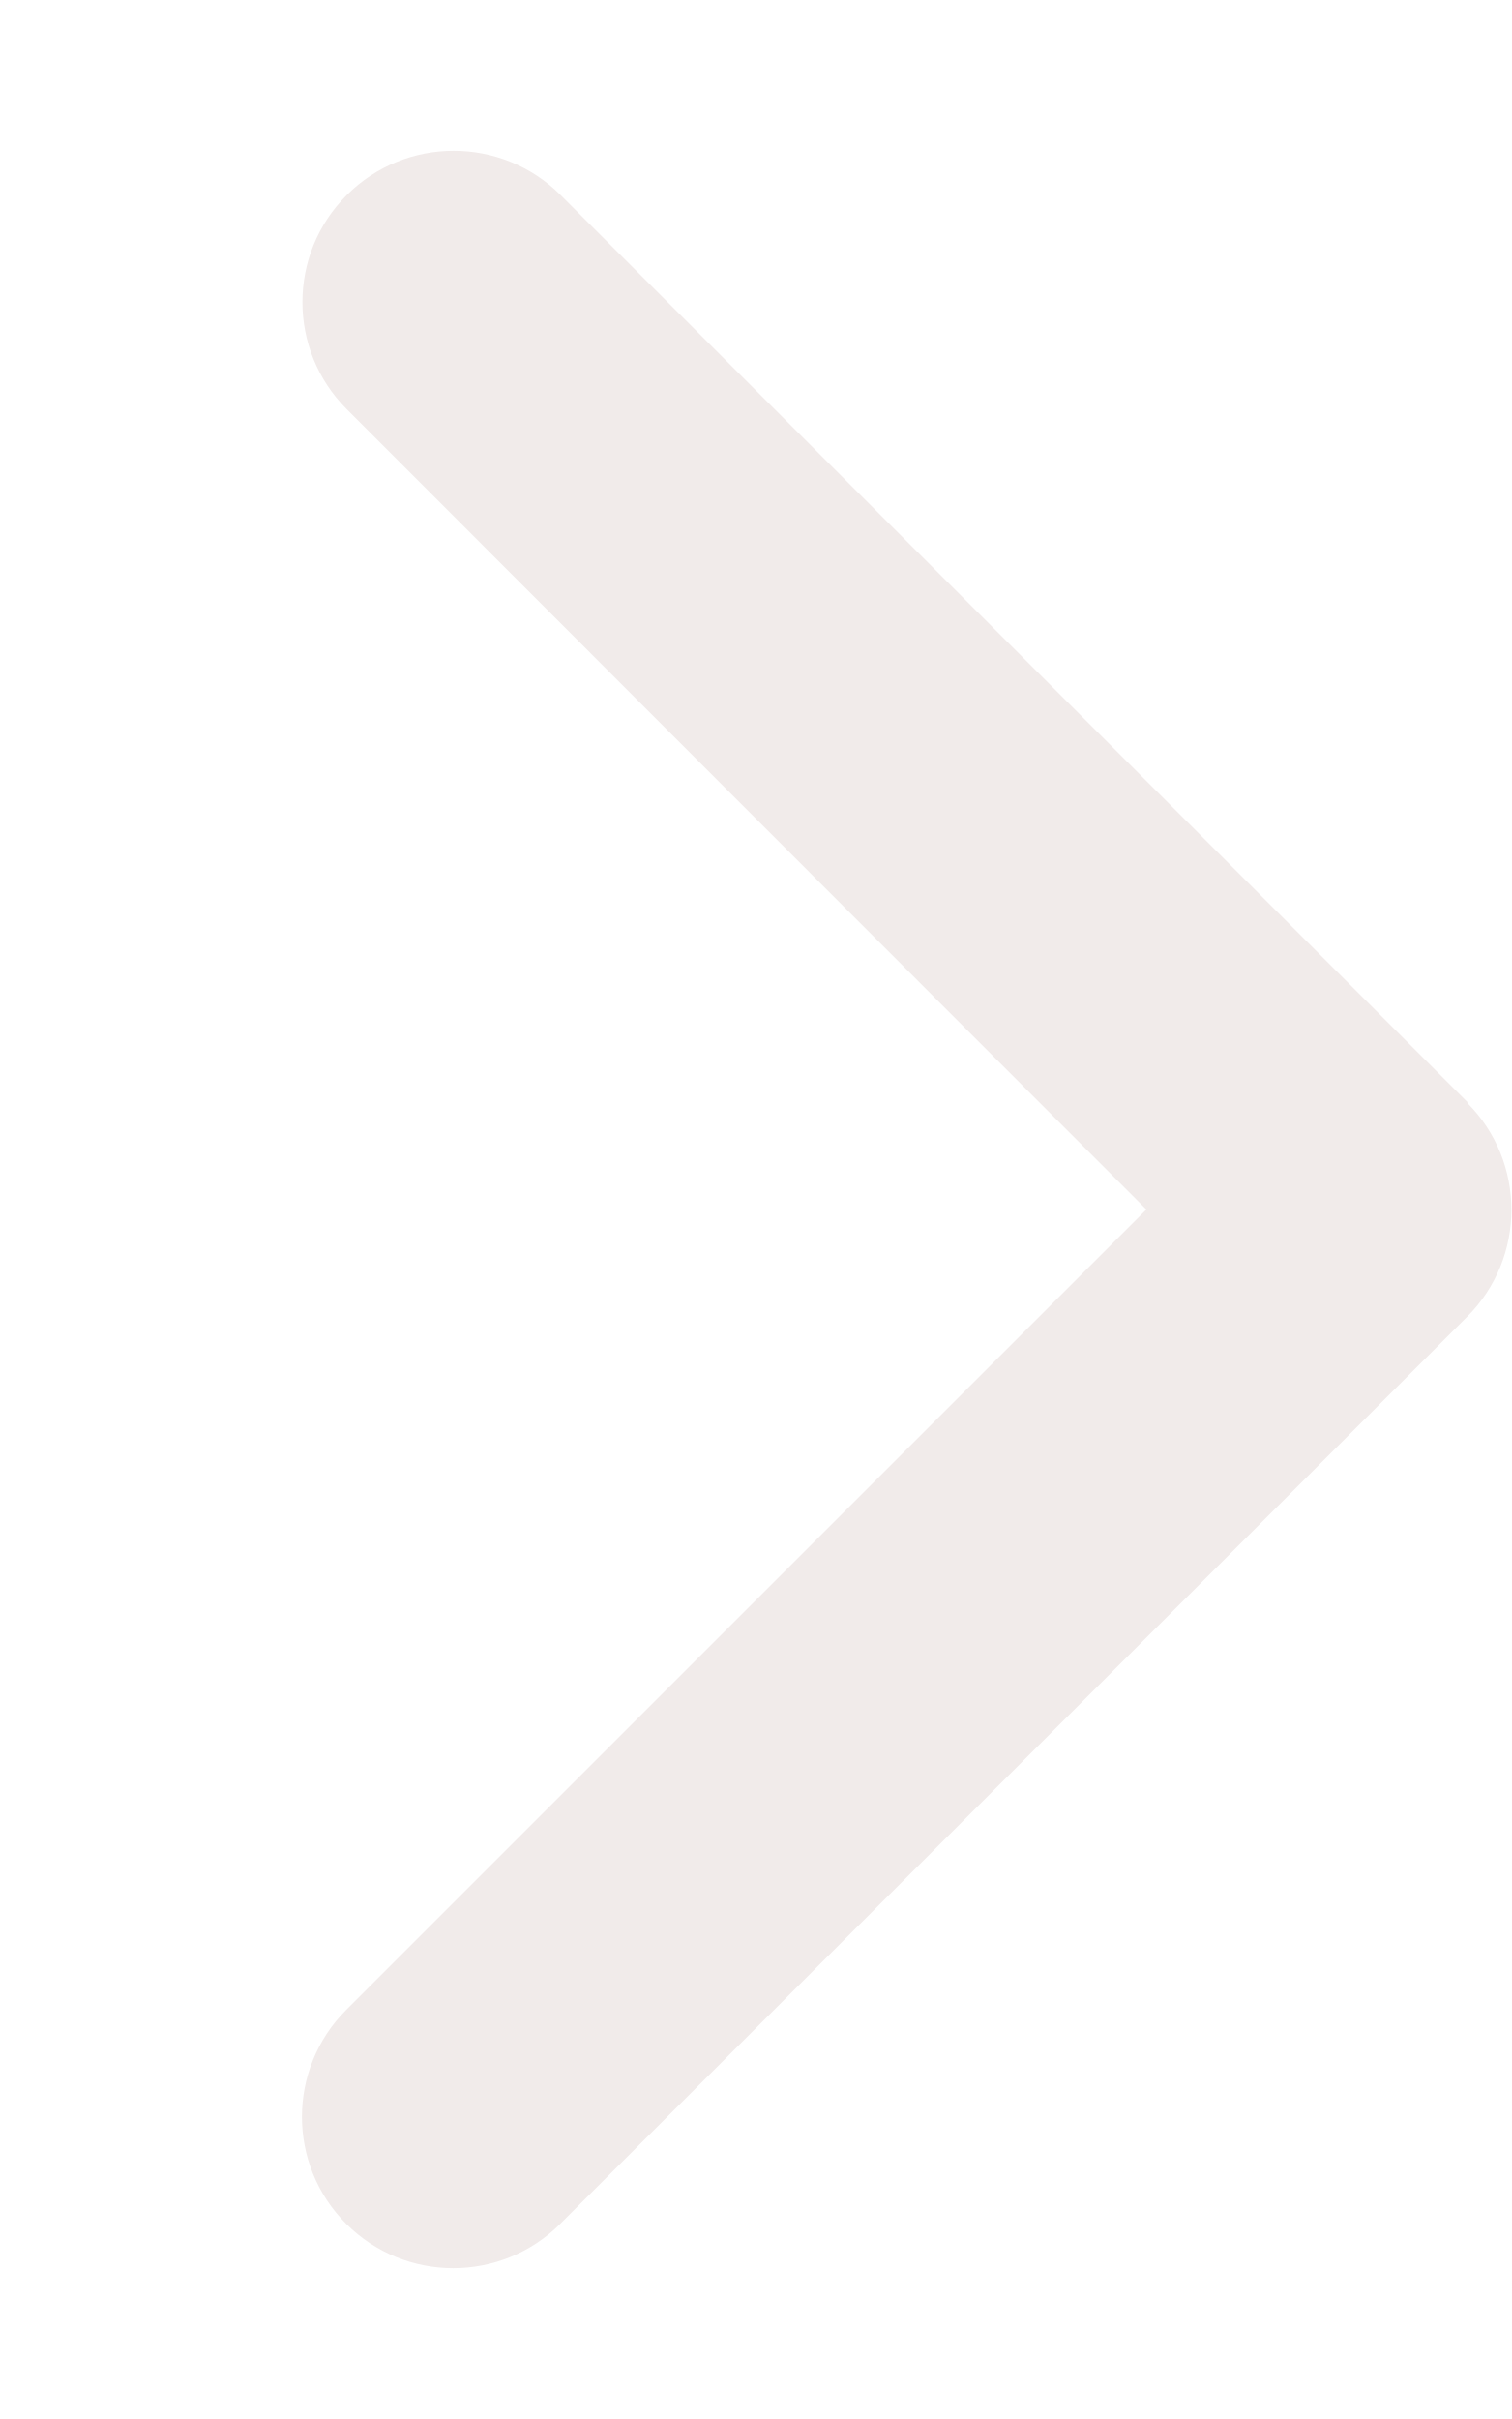
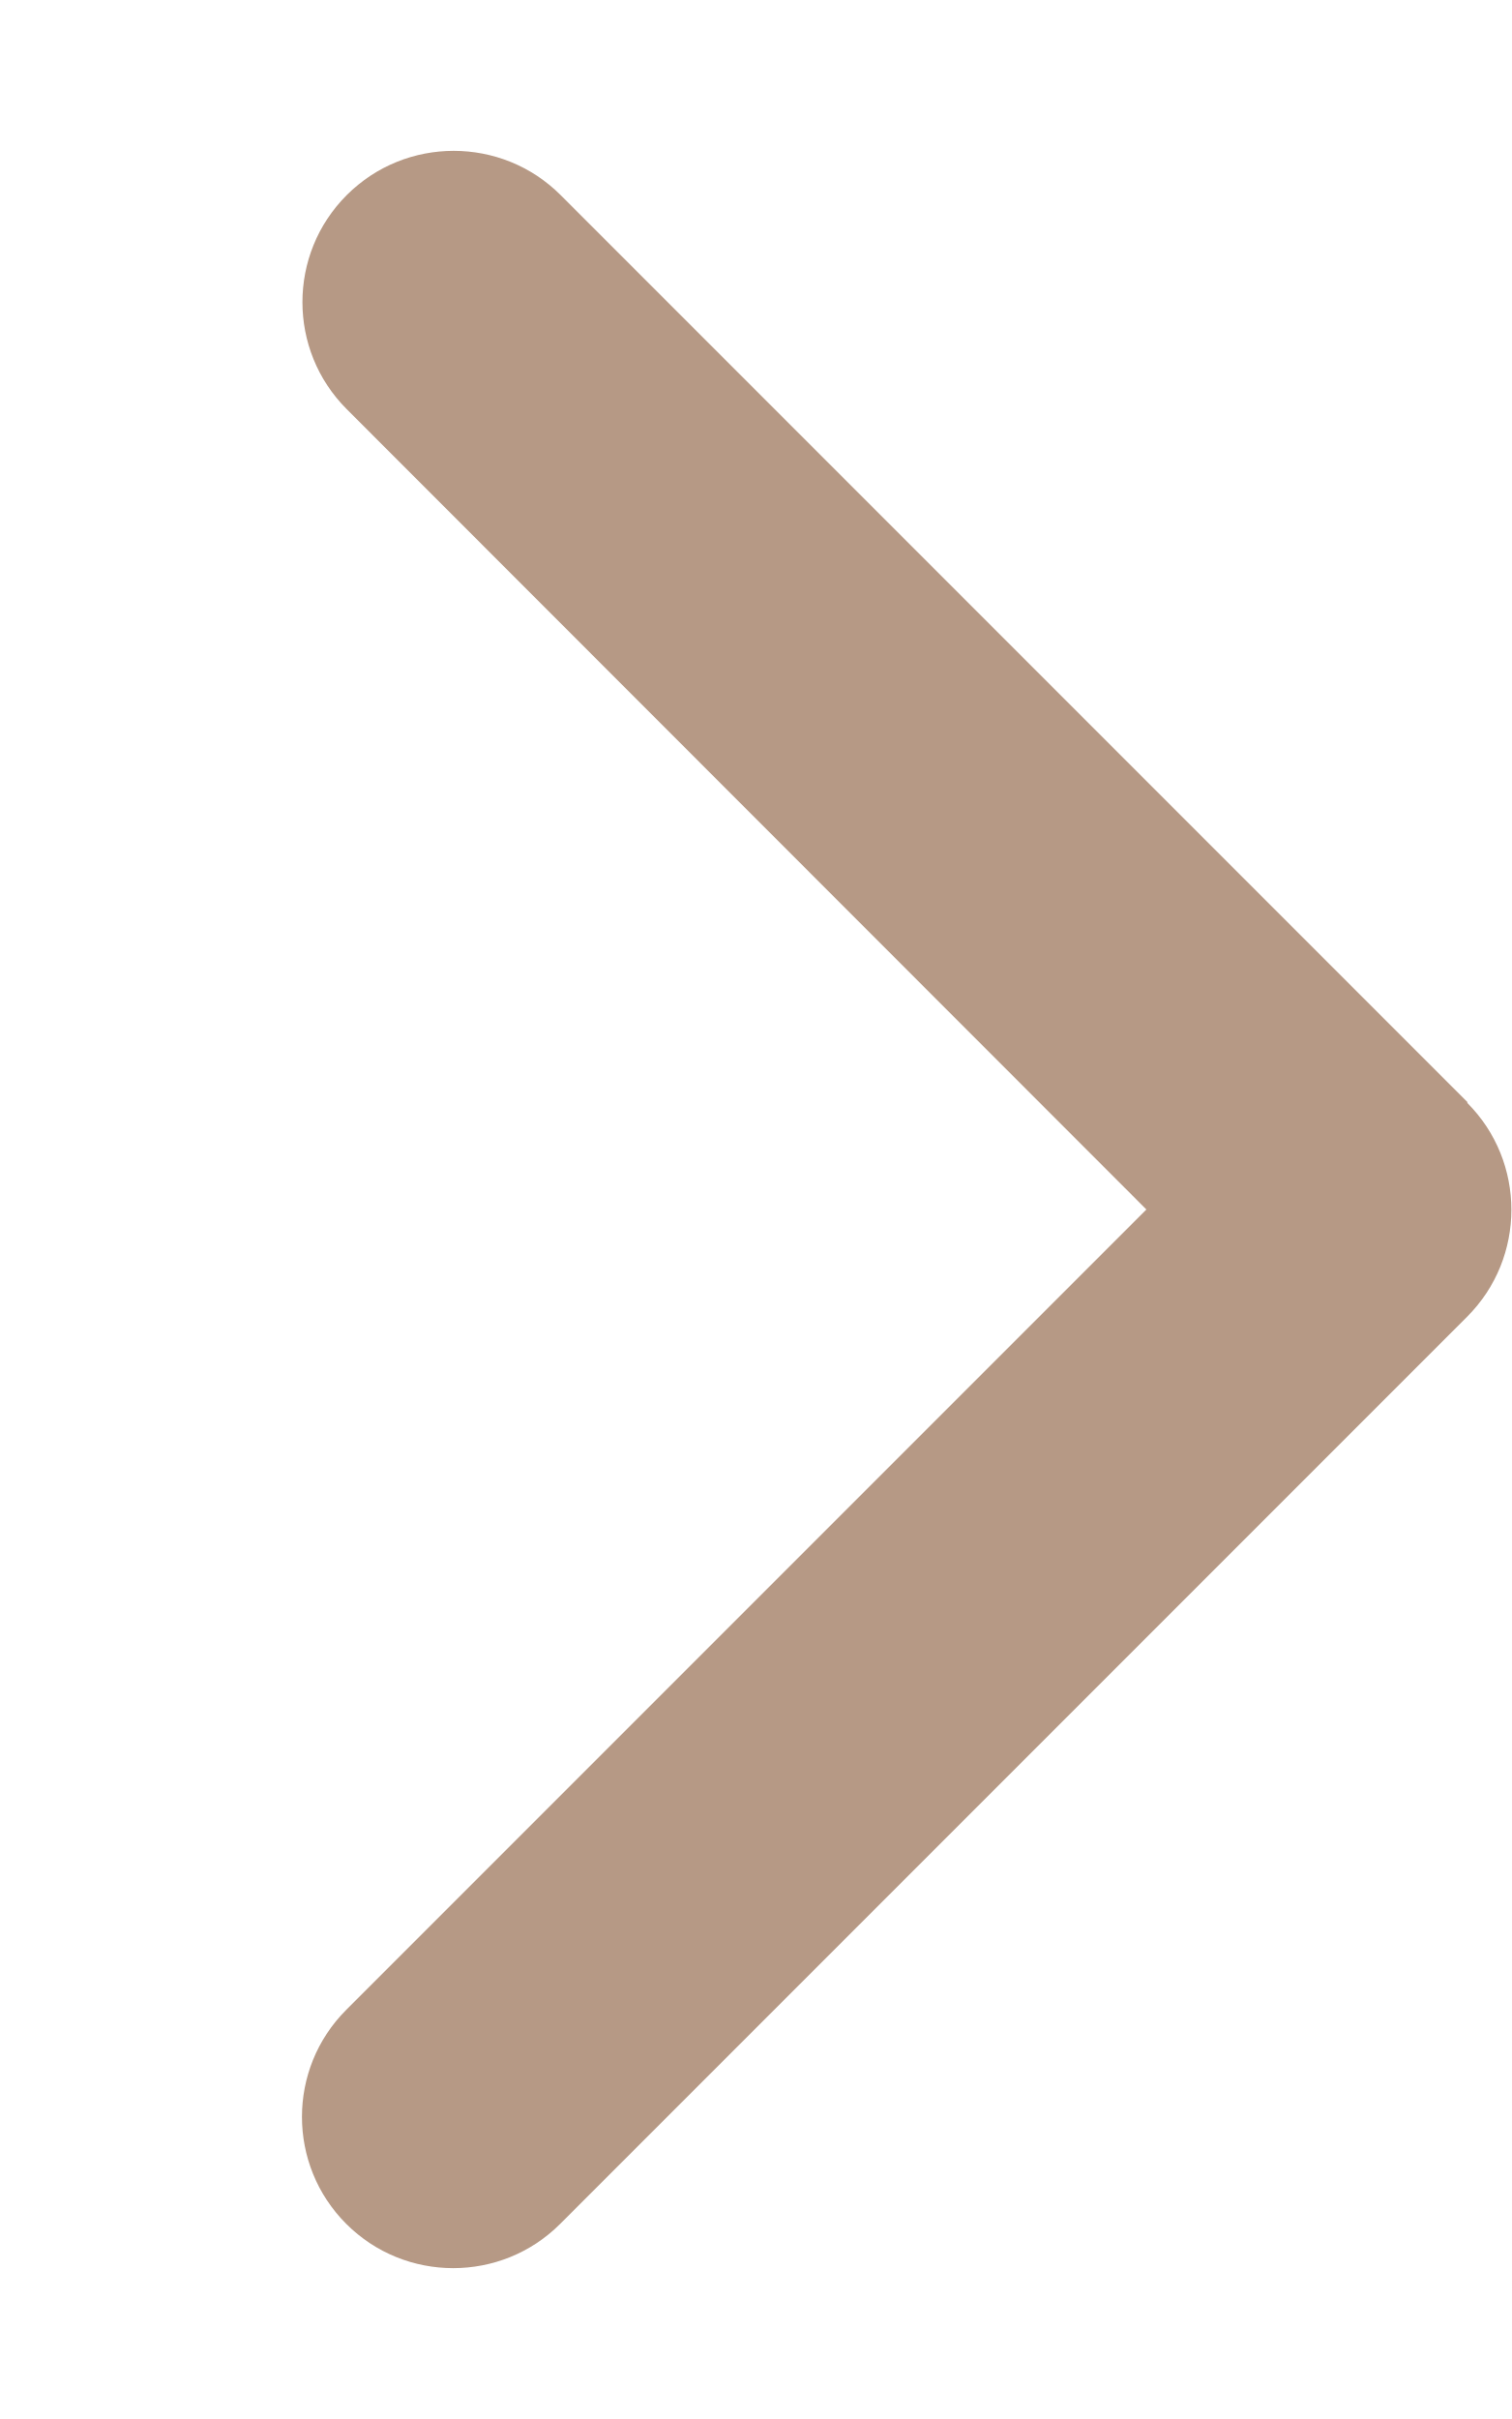
<svg xmlns="http://www.w3.org/2000/svg" height="2.8em" viewBox="0 0 320 512">
-   <style>svg{fill:#f1ebea}</style>
+   <style>svg{fill:#B69985}</style>
  <path d="M310.6 233.4c12.5 12.5 12.5 32.8 0 45.3l-192 192c-12.5 12.5-32.8 12.5-45.3 0s-12.5-32.8 0-45.3L242.7 256 73.4 86.6c-12.5-12.5-12.5-32.8 0-45.3s32.8-12.5 45.3 0l192 192z" />
</svg>
